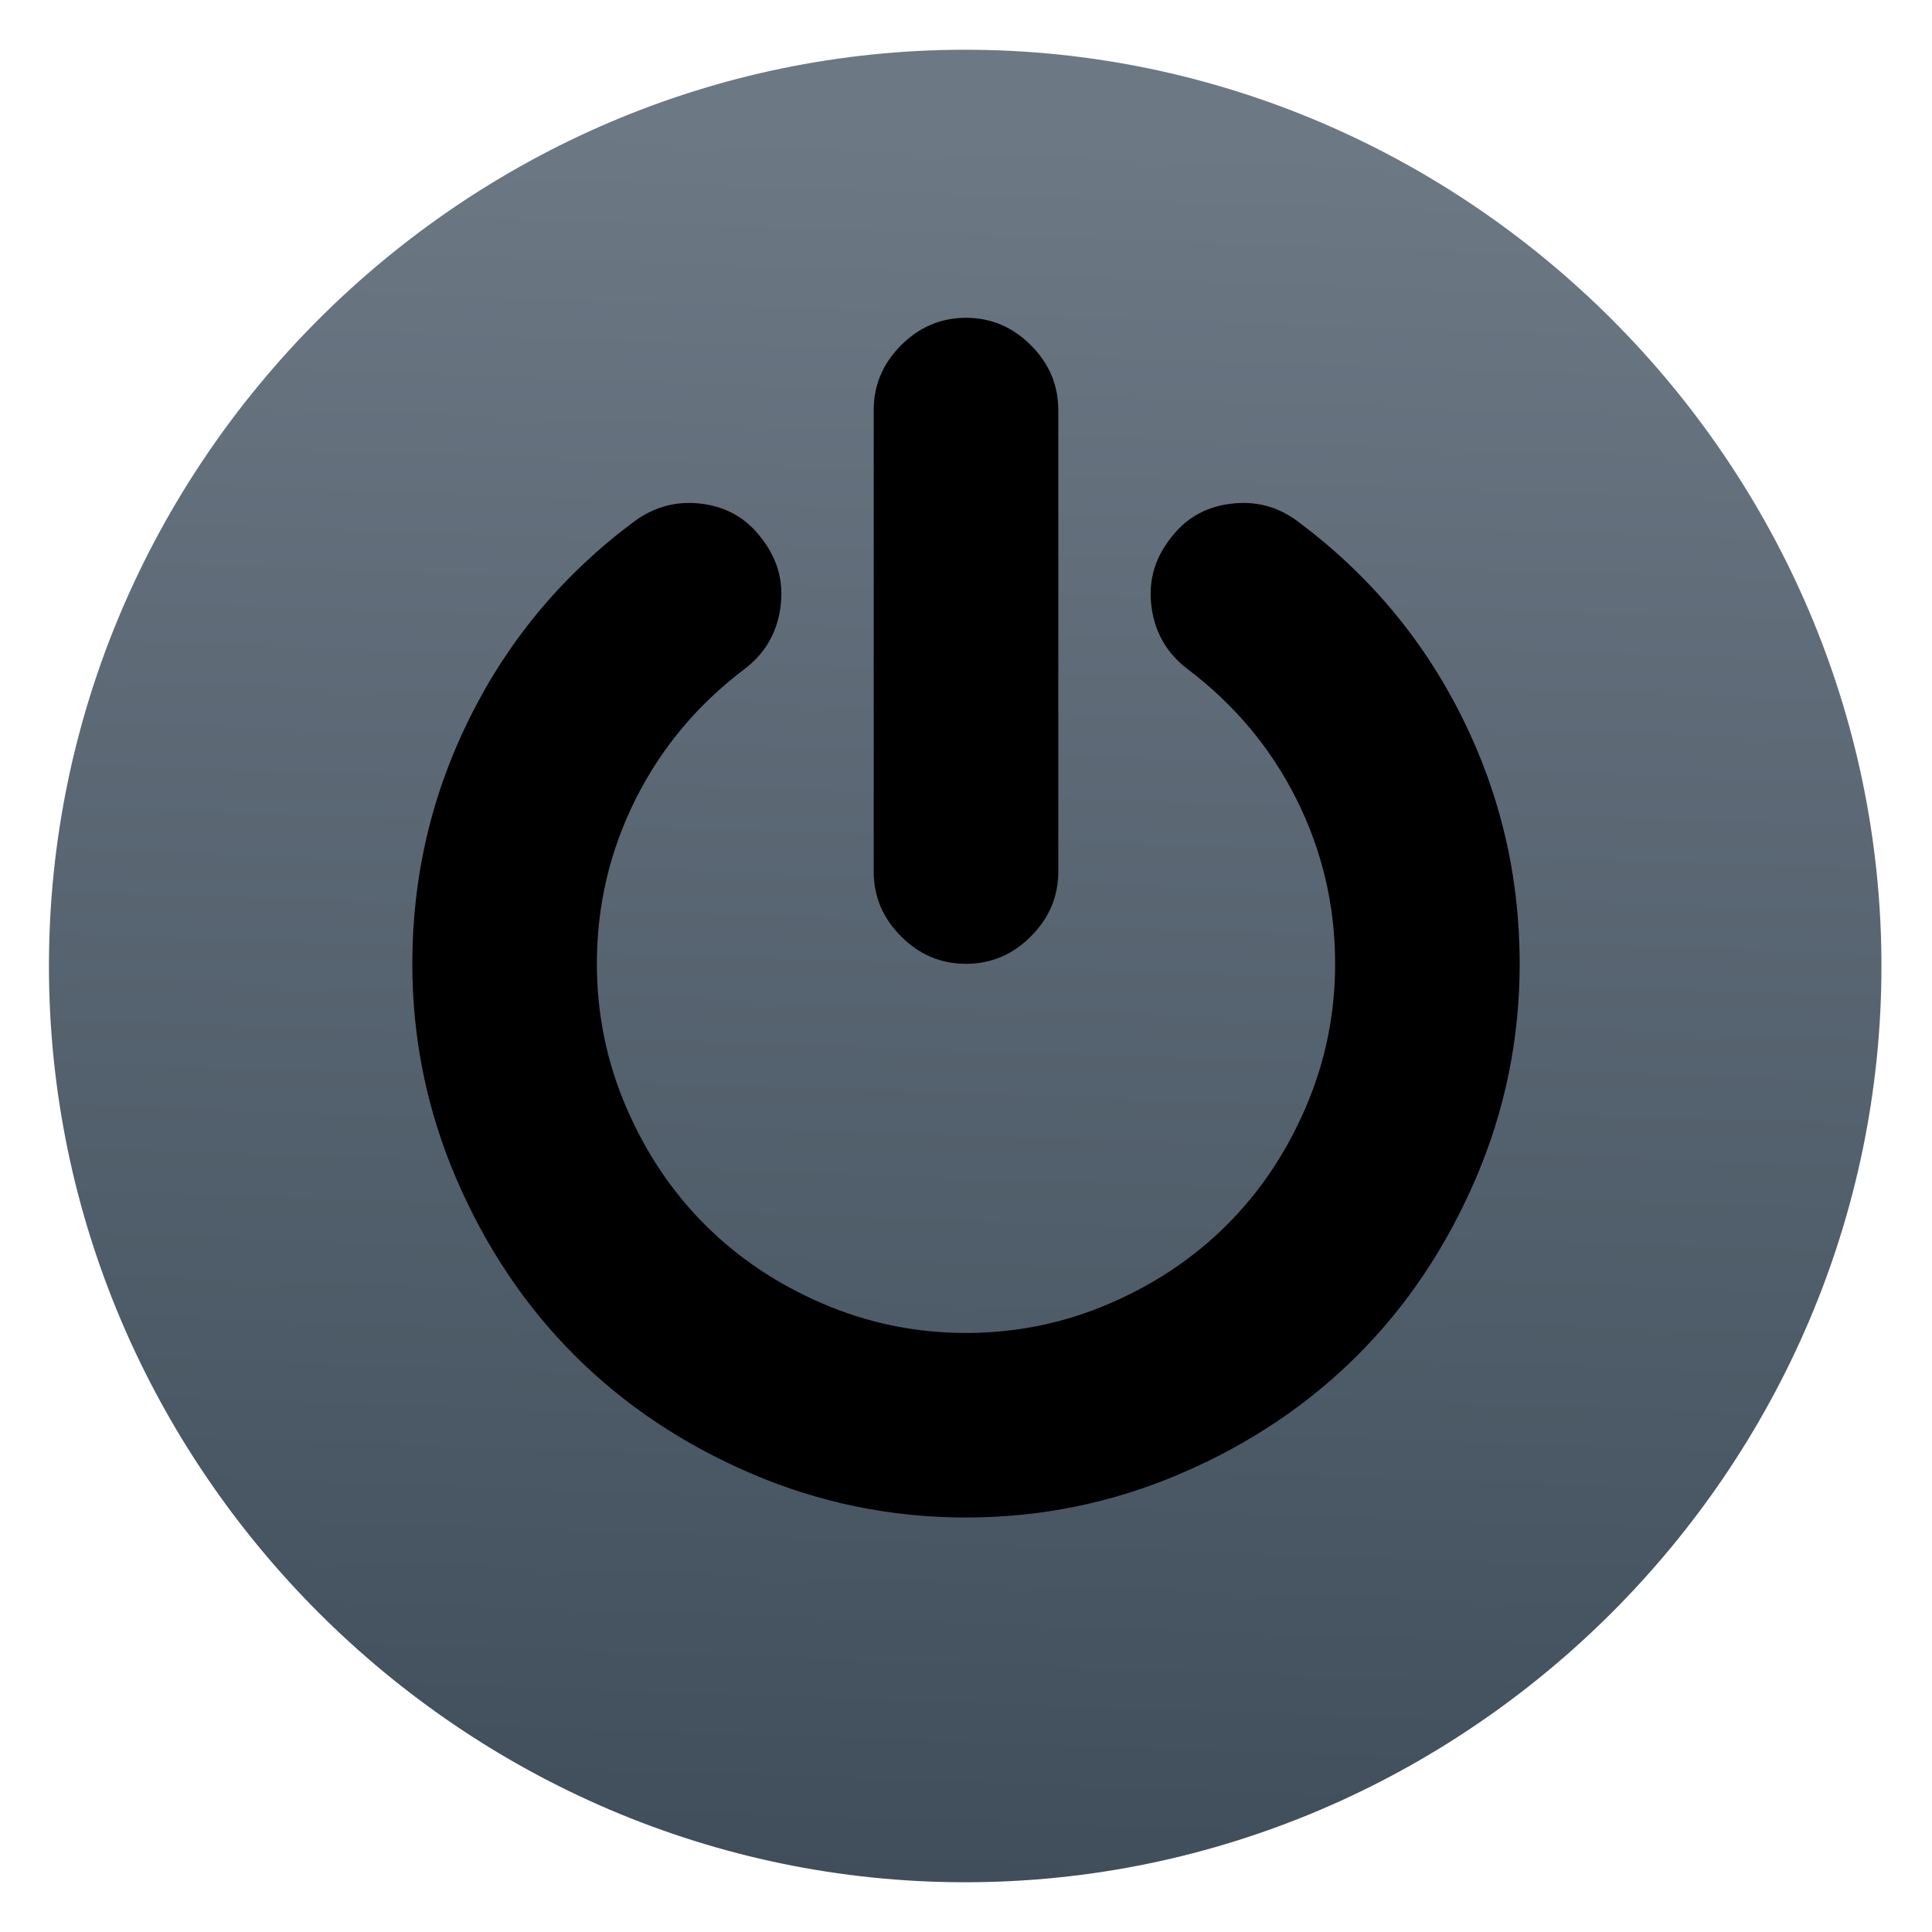
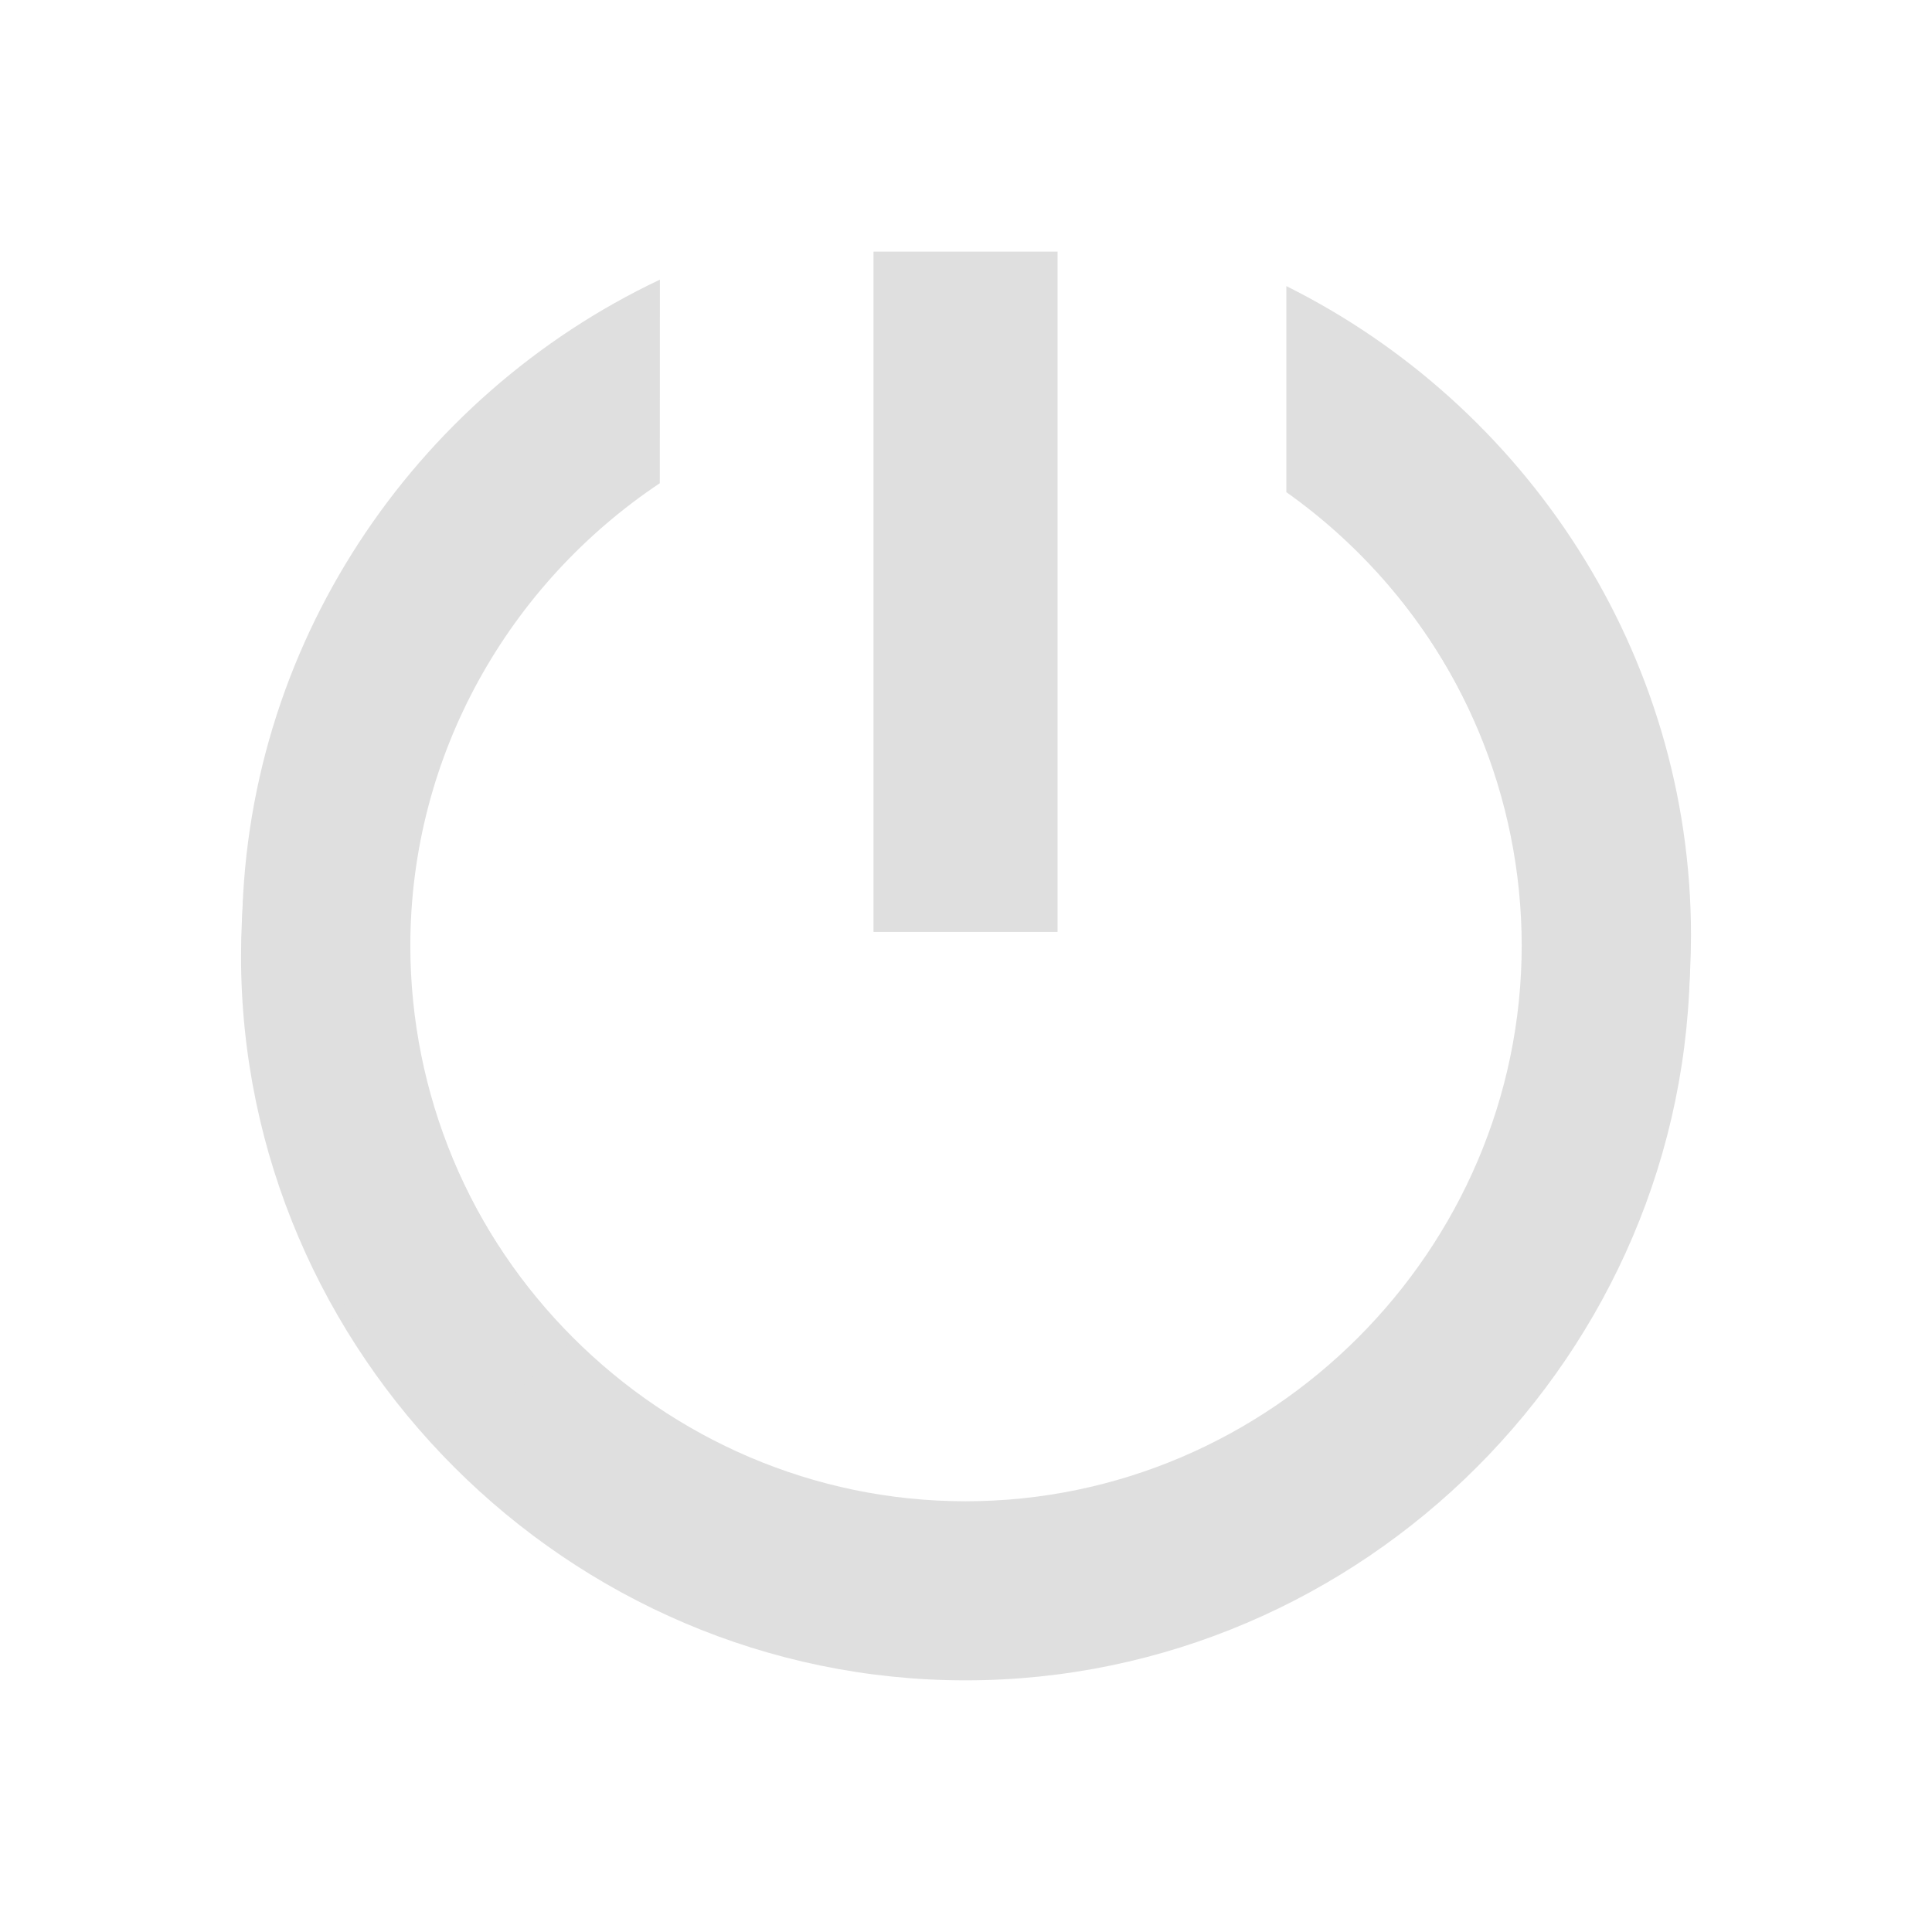
- <svg xmlns="http://www.w3.org/2000/svg" clip-rule="evenodd" fill-rule="evenodd" stroke-linejoin="round" stroke-miterlimit="2" viewBox="0 0 48 48">
-   <linearGradient id="a" x2="1" gradientTransform="matrix(.797685 -42.8718 42.8718 .797685 139.211 48.614)" gradientUnits="userSpaceOnUse">
-     <stop stop-color="#404e5b" offset="0" />
-     <stop stop-color="#6c7884" offset="1" />
-   </linearGradient>
-   <path d="m46.744 24c0 12.488-10.276 22.764-22.764 22.764s-22.764-10.276-22.764-22.764 10.276-22.764 22.764-22.764 22.764 10.276 22.764 22.764z" fill="url(#a)" />
-   <path d="m36.315 17.802c-.961-1.923-2.314-3.535-4.057-4.836-.501-.383-1.069-.532-1.702-.448-.633.083-1.134.382-1.504.895-.382.502-.529 1.066-.439 1.693.089.627.385 1.131.887 1.513 1.169.884 2.075 1.965 2.713 3.243.639 1.277.958 2.639.958 4.083 0 1.242-.242 2.427-.725 3.556-.484 1.128-1.138 2.105-1.962 2.929-.824.823-1.8 1.477-2.928 1.961-1.129.484-2.314.726-3.556.726s-2.427-.242-3.555-.726c-1.129-.484-2.105-1.138-2.929-1.961-.824-.824-1.478-1.801-1.961-2.929-.484-1.128-.726-2.314-.726-3.556 0-1.444.32-2.806.959-4.083.639-1.278 1.543-2.359 2.713-3.243.502-.382.797-.886.887-1.513.089-.627-.057-1.191-.439-1.693-.37-.513-.869-.812-1.496-.895-.627-.084-1.197.065-1.71.448-1.744 1.301-3.096 2.913-4.057 4.836-.962 1.922-1.442 3.97-1.442 6.143 0 1.863.364 3.642 1.092 5.338.729 1.696 1.708 3.159 2.938 4.389 1.23 1.229 2.693 2.209 4.388 2.937 1.696.728 3.475 1.093 5.338 1.093s3.642-.365 5.338-1.093 3.159-1.708 4.388-2.937c1.23-1.23 2.209-2.693 2.938-4.389.728-1.696 1.092-3.475 1.092-5.338 0-2.173-.48-4.221-1.441-6.143zm-12.315 6.144c.621 0 1.158-.227 1.612-.681s.681-.991.681-1.612v-11.464c0-.621-.227-1.158-.681-1.612s-.991-.681-1.612-.681-1.159.227-1.612.681c-.454.454-.681.991-.681 1.612v11.464c0 .621.227 1.158.681 1.612.453.454.991.681 1.612.681z" />
+ <svg xmlns="http://www.w3.org/2000/svg" style="clip-rule:evenodd;fill-rule:evenodd;stroke-linejoin:round;stroke-miterlimit:2" viewBox="0 0 16 16" version="1.1" id="svg2">
+   <defs id="defs1">
+     <style id="current-color-scheme" type="text/css">
+    .ColorScheme-Text { color:#dfdfdf; } .ColorScheme-Highlight { color:#4285f4; } .ColorScheme-NeutralText { color:#ff9800; } .ColorScheme-PositiveText { color:#4caf50; } .ColorScheme-NegativeText { color:#f44336; }
+   </style>
+   </defs>
+   <g id="g1" transform="translate(-0.003906,-1.084105)">
+     <path style="fill:currentColor" class="ColorScheme-Text" d="m 8.762,3.168 v 5.634 H 7.238 v -5.634 z" id="path1" />
+     <path style="fill:currentColor" class="ColorScheme-Text" d="m 2,9 c 0,3.292 2.708,6 6,6 3.292,0 6,-2.708 6,-6 C 13.999,7.41 13.365,5.884 12.24,4.76 l -0.986,0.897 c 0.864,0.863 1.35,2.034 1.352,3.254 0,2.527 -2.079,4.606 -4.606,4.606 -2.527,0 -4.606,-2.079 -4.606,-4.606 C 3.396,7.691 3.882,6.52 4.746,5.657 L 3.76,4.76 C 2.635,5.884 2.001,7.41 2,9 Z" id="path2" />
+     <path id="path3" style="fill:currentColor" class="ColorScheme-Text" d="M 5.469,3.4 C 3.431,4.364 2.008,6.443 2.008,8.83 c 10e-4,1.59 0.635,3.116 1.76,4.24 l 0.986,-0.896 c -0.864,-0.863 -1.35,-2.034 -1.352,-3.254 0,-1.592 0.824,-3.005 2.066,-3.834 z m 5.188,0.053 v 1.707 c 1.181,0.837 1.957,2.215 1.957,3.76 -0.002,1.22 -0.488,2.391 -1.352,3.254 l 0.986,0.896 c 1.125,-1.124 1.759,-2.65 1.76,-4.24 0,-2.344 -1.373,-4.392 -3.352,-5.377 z" />
+   </g>
</svg>
